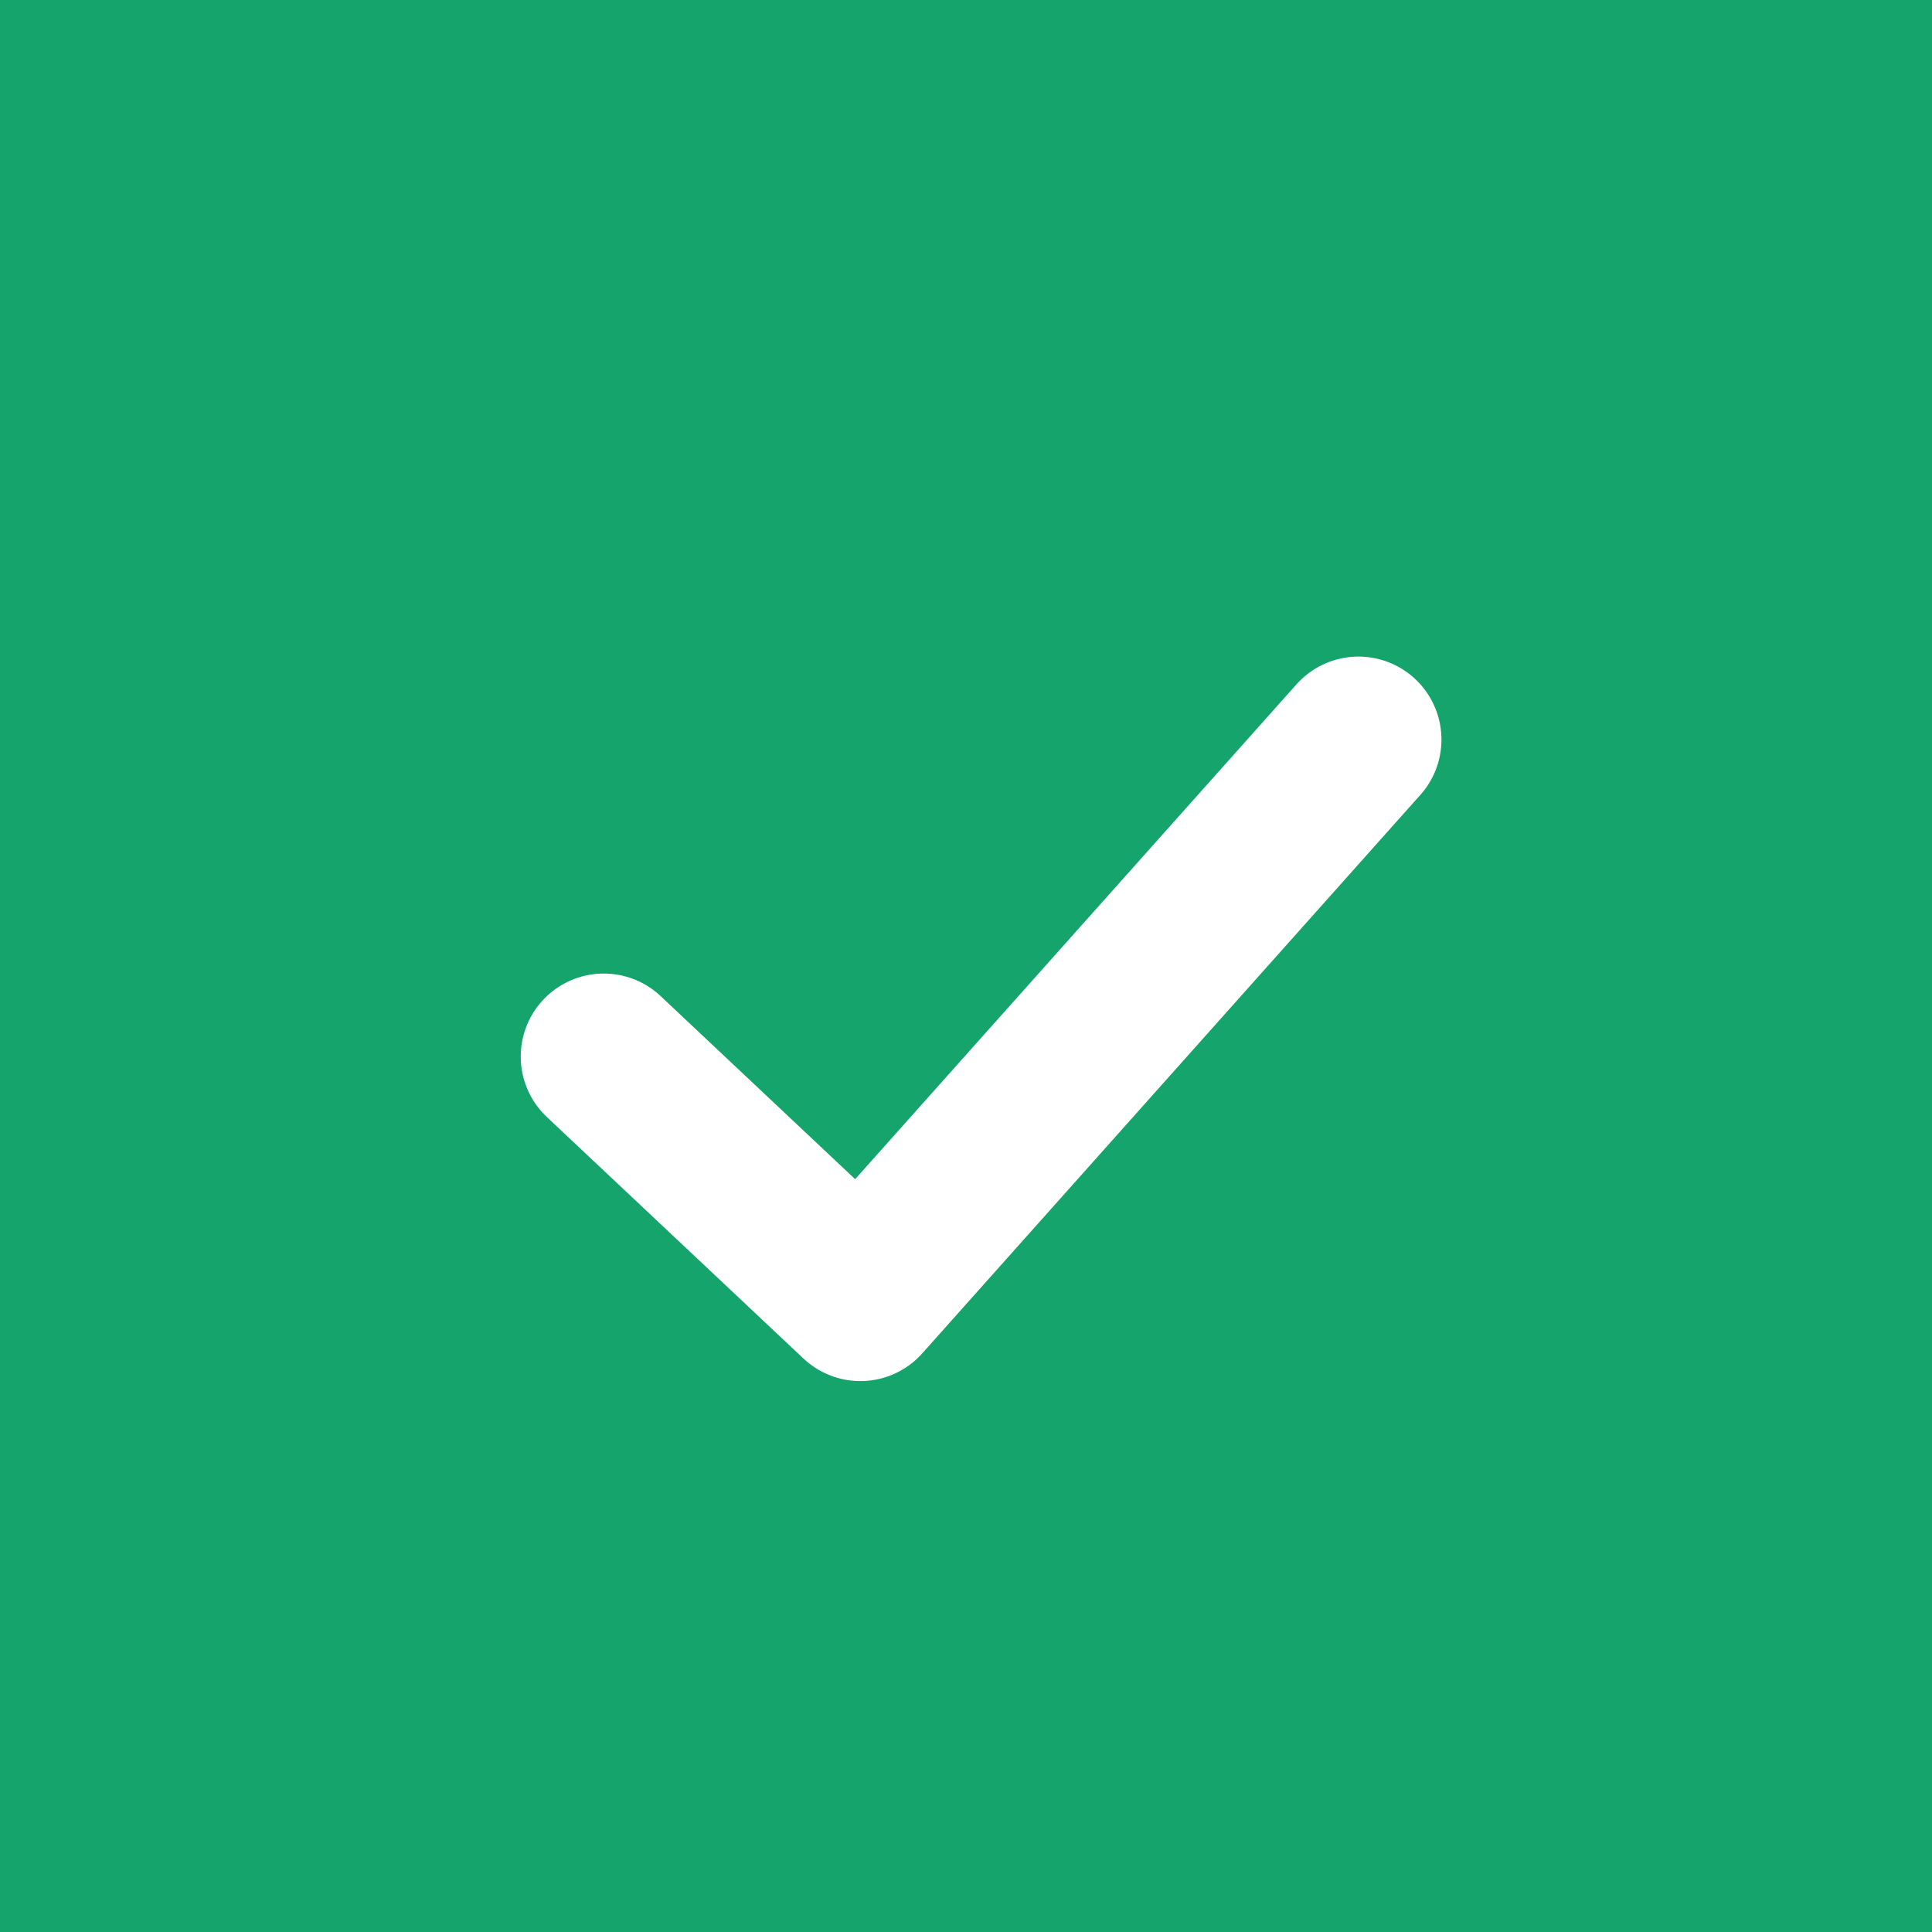
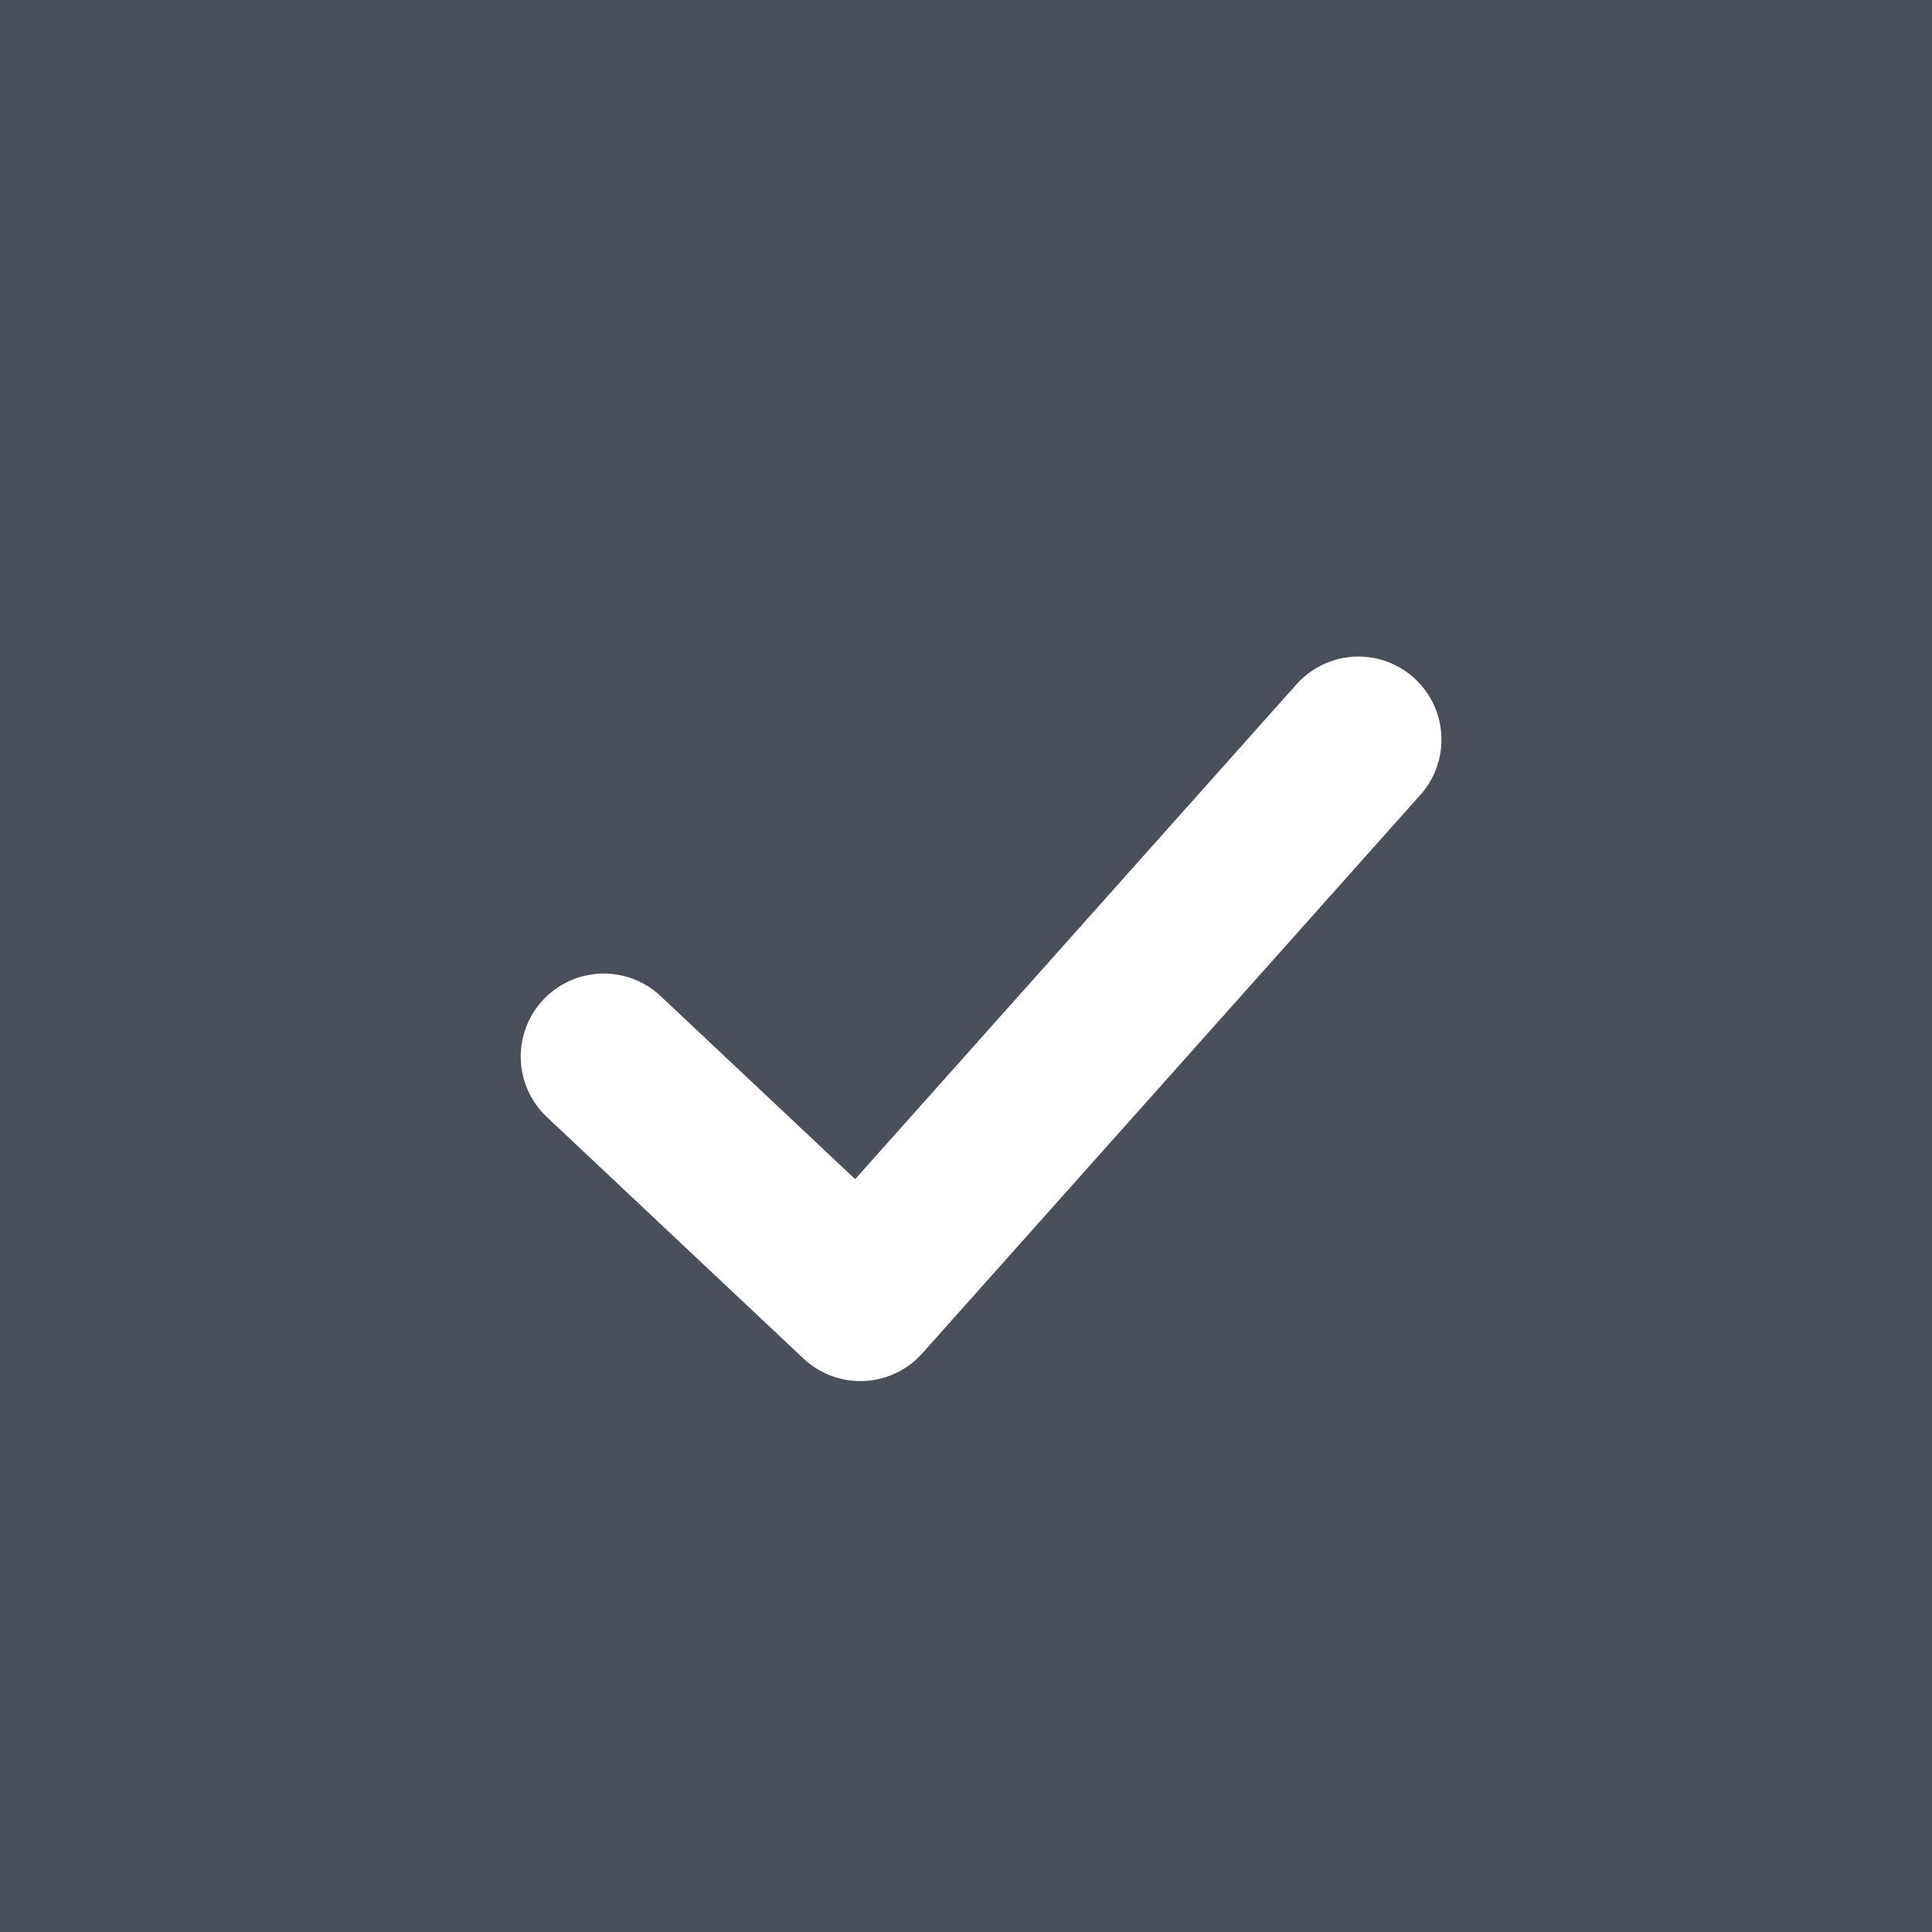
<svg xmlns="http://www.w3.org/2000/svg" width="512" height="512" viewBox="0 0 512 512">
-   <rect width="512" height="512" fill="#15A46B" />
+   <rect width="512" height="512" fill="#4A505A" />
  <polyline points="160,280 228,344 360,196" fill="none" stroke="#FFFFFF" stroke-width="44" stroke-linecap="round" stroke-linejoin="round" />
</svg>
